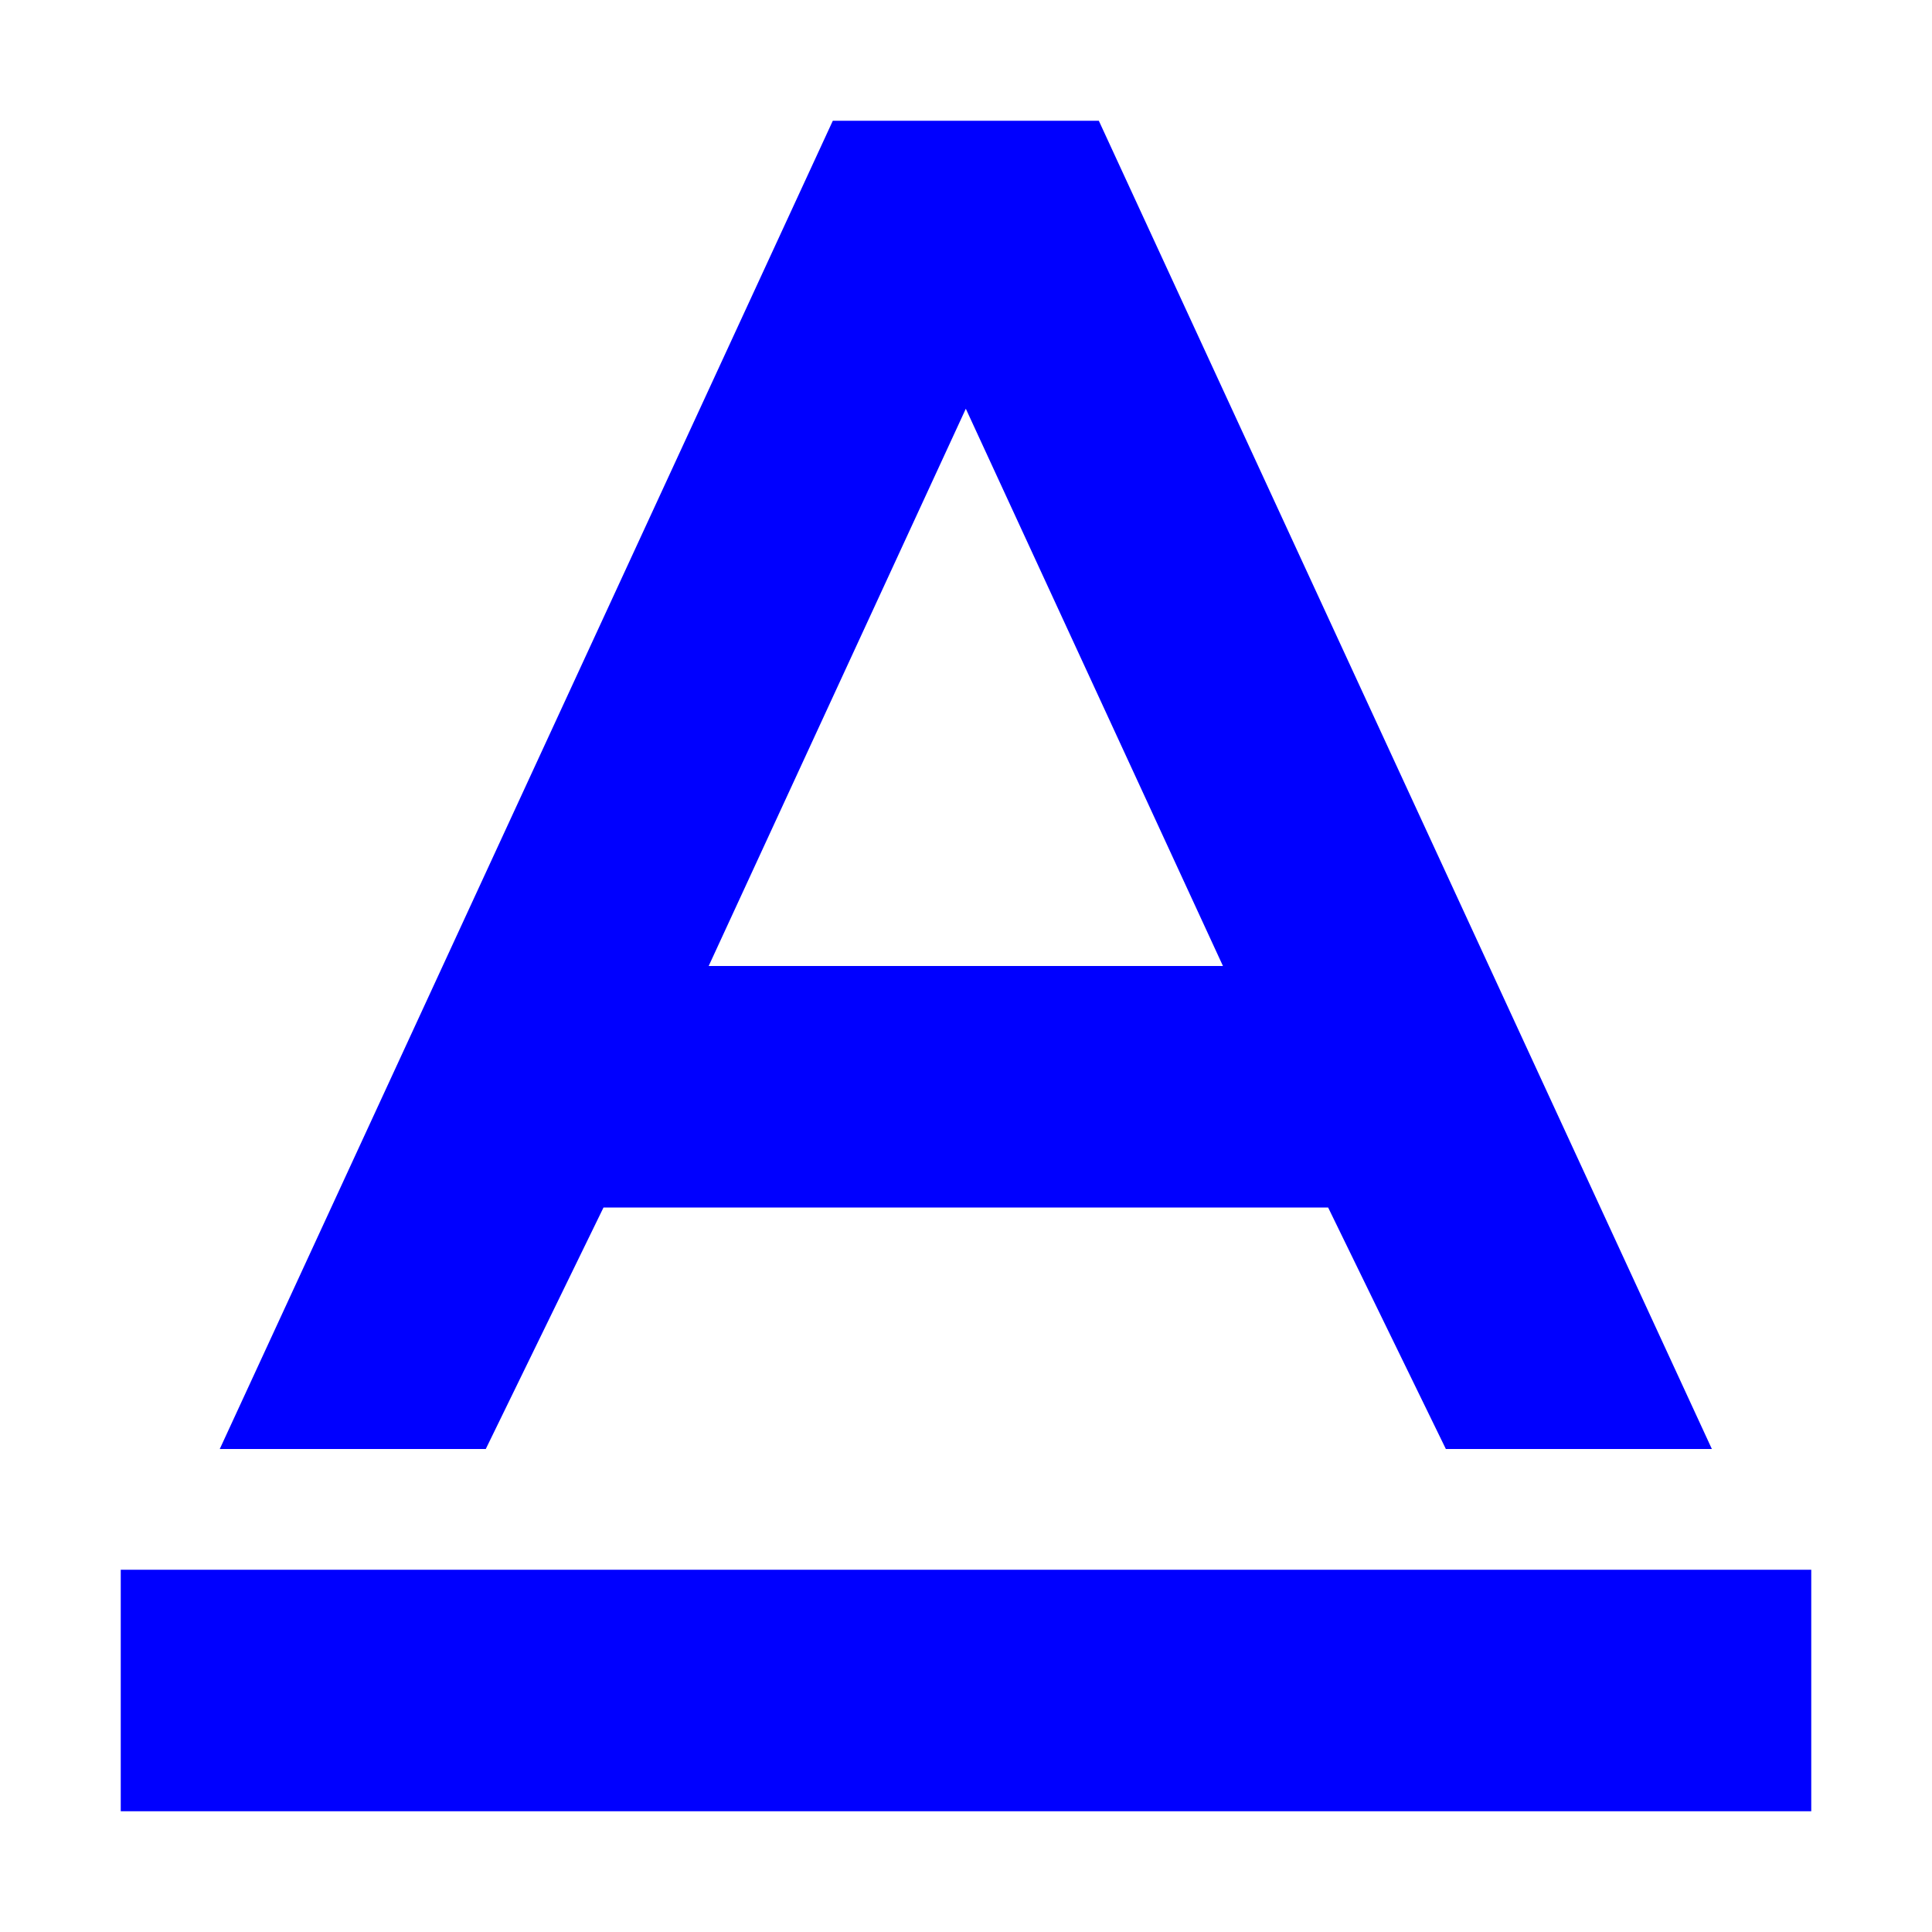
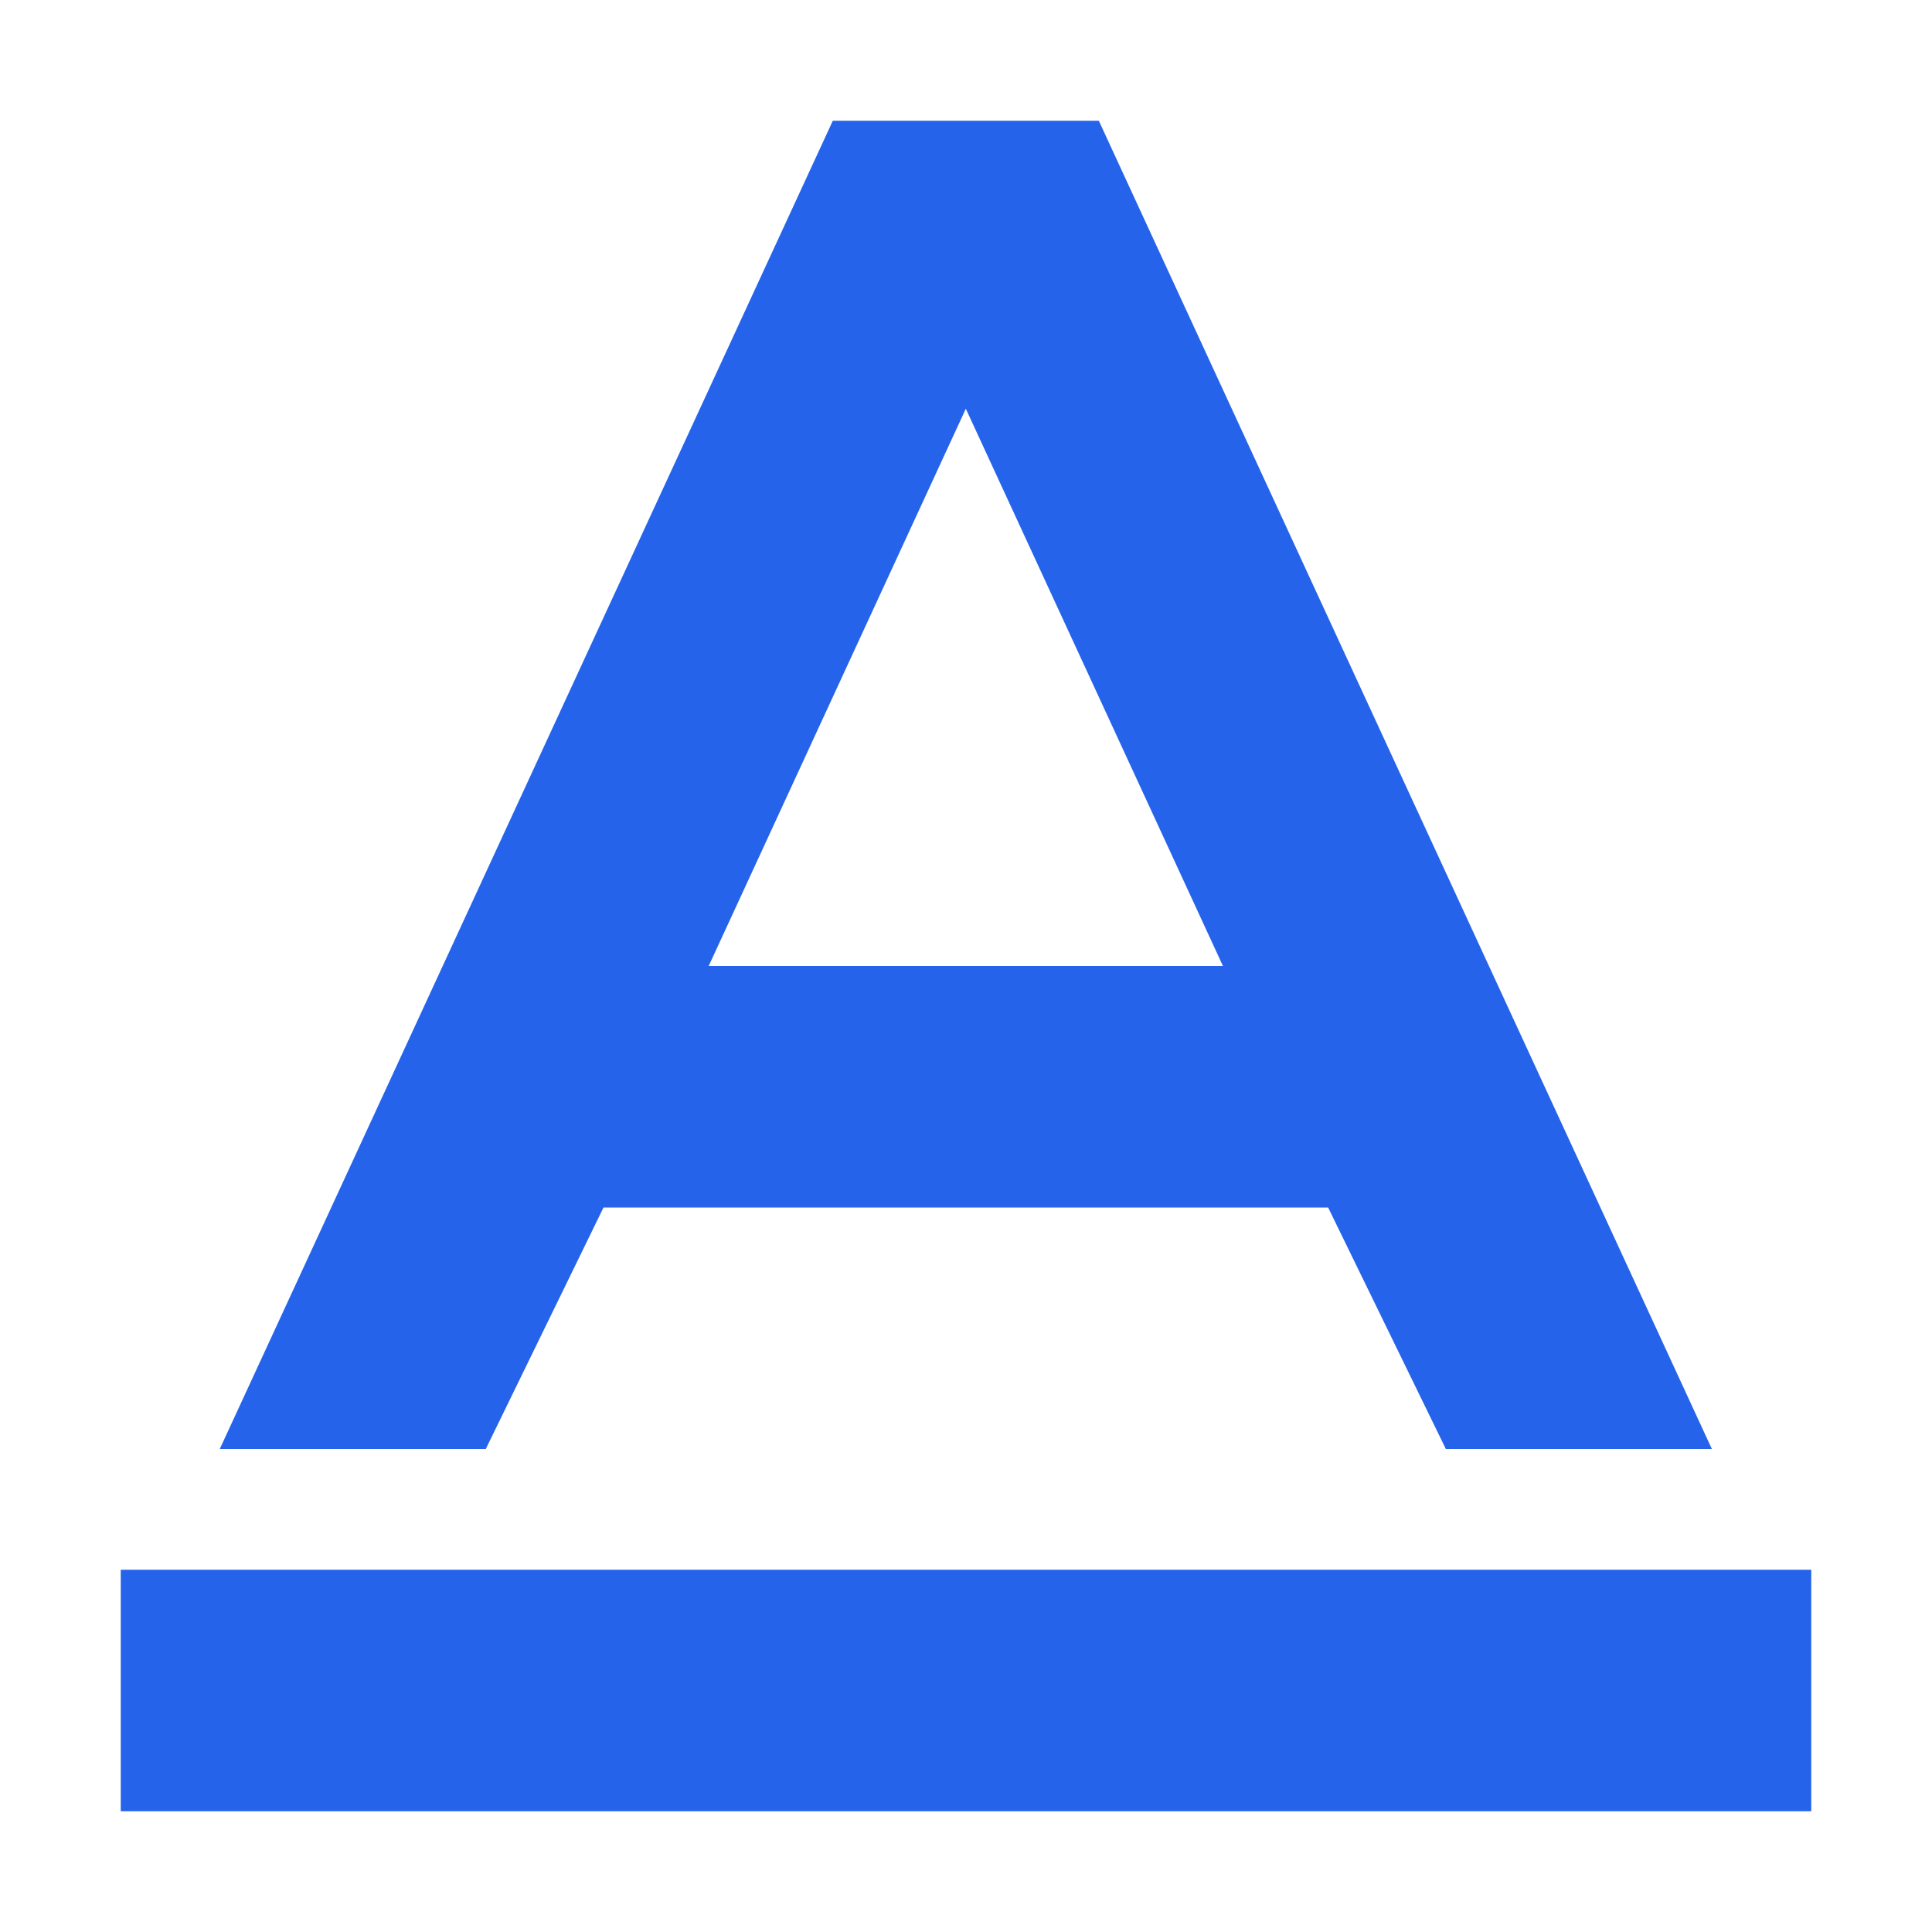
<svg xmlns="http://www.w3.org/2000/svg" viewBox="0 0 16 16">
  <g>
-     <path d="m3.178 9h6l.975 2h2.203l-5.077-11h-2.203l-5.077 11h2.203l.975-2zm3-6.614 2.129 4.614h-4.259l2.129-4.614z" transform="translate(1.821 1)" fill="blue" />
-     <path d="m0 0h14v2h-14z" transform="translate(1 13)" fill="blue" />
+     <path d="m3.178 9h6l.975 2h2.203l-5.077-11h-2.203l-5.077 11h2.203l.975-2zm3-6.614 2.129 4.614h-4.259l2.129-4.614z" transform="translate(1.821 1)" fill="rgb(37, 99, 235)" />
+     <path d="m0 0h14v2h-14z" transform="translate(1 13)" fill="rgb(37, 99, 235)" />
  </g>
</svg>
